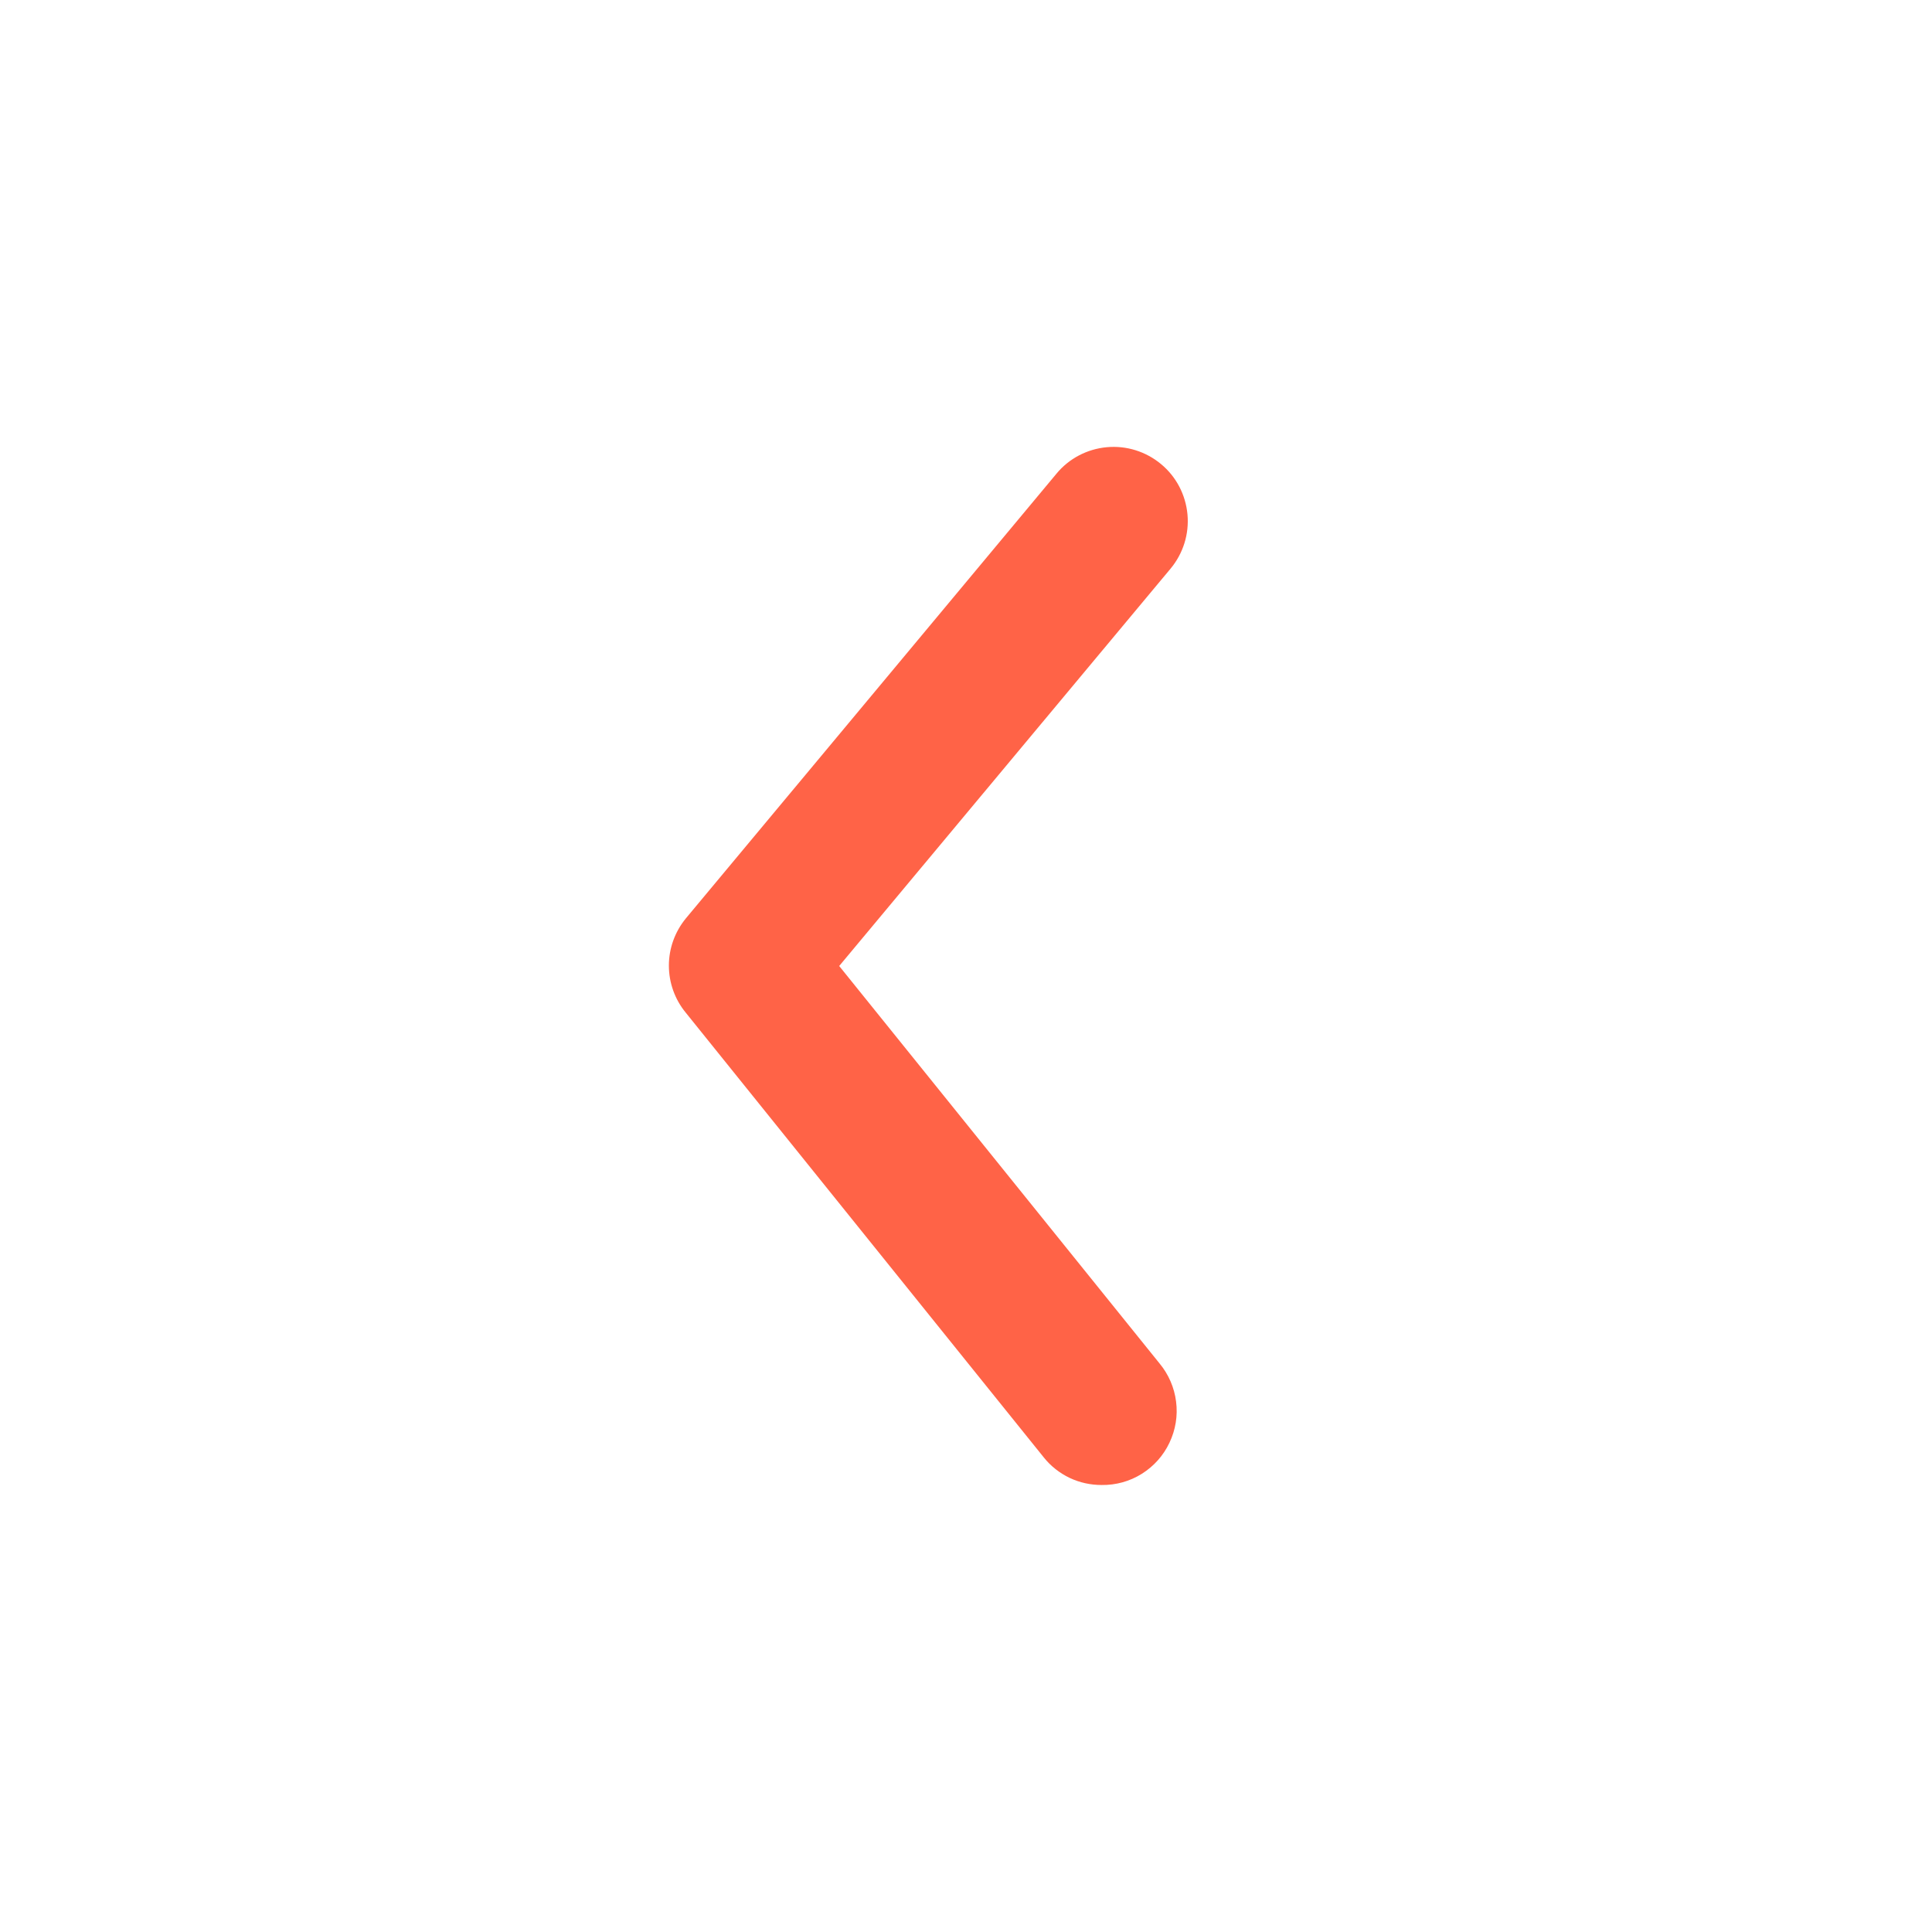
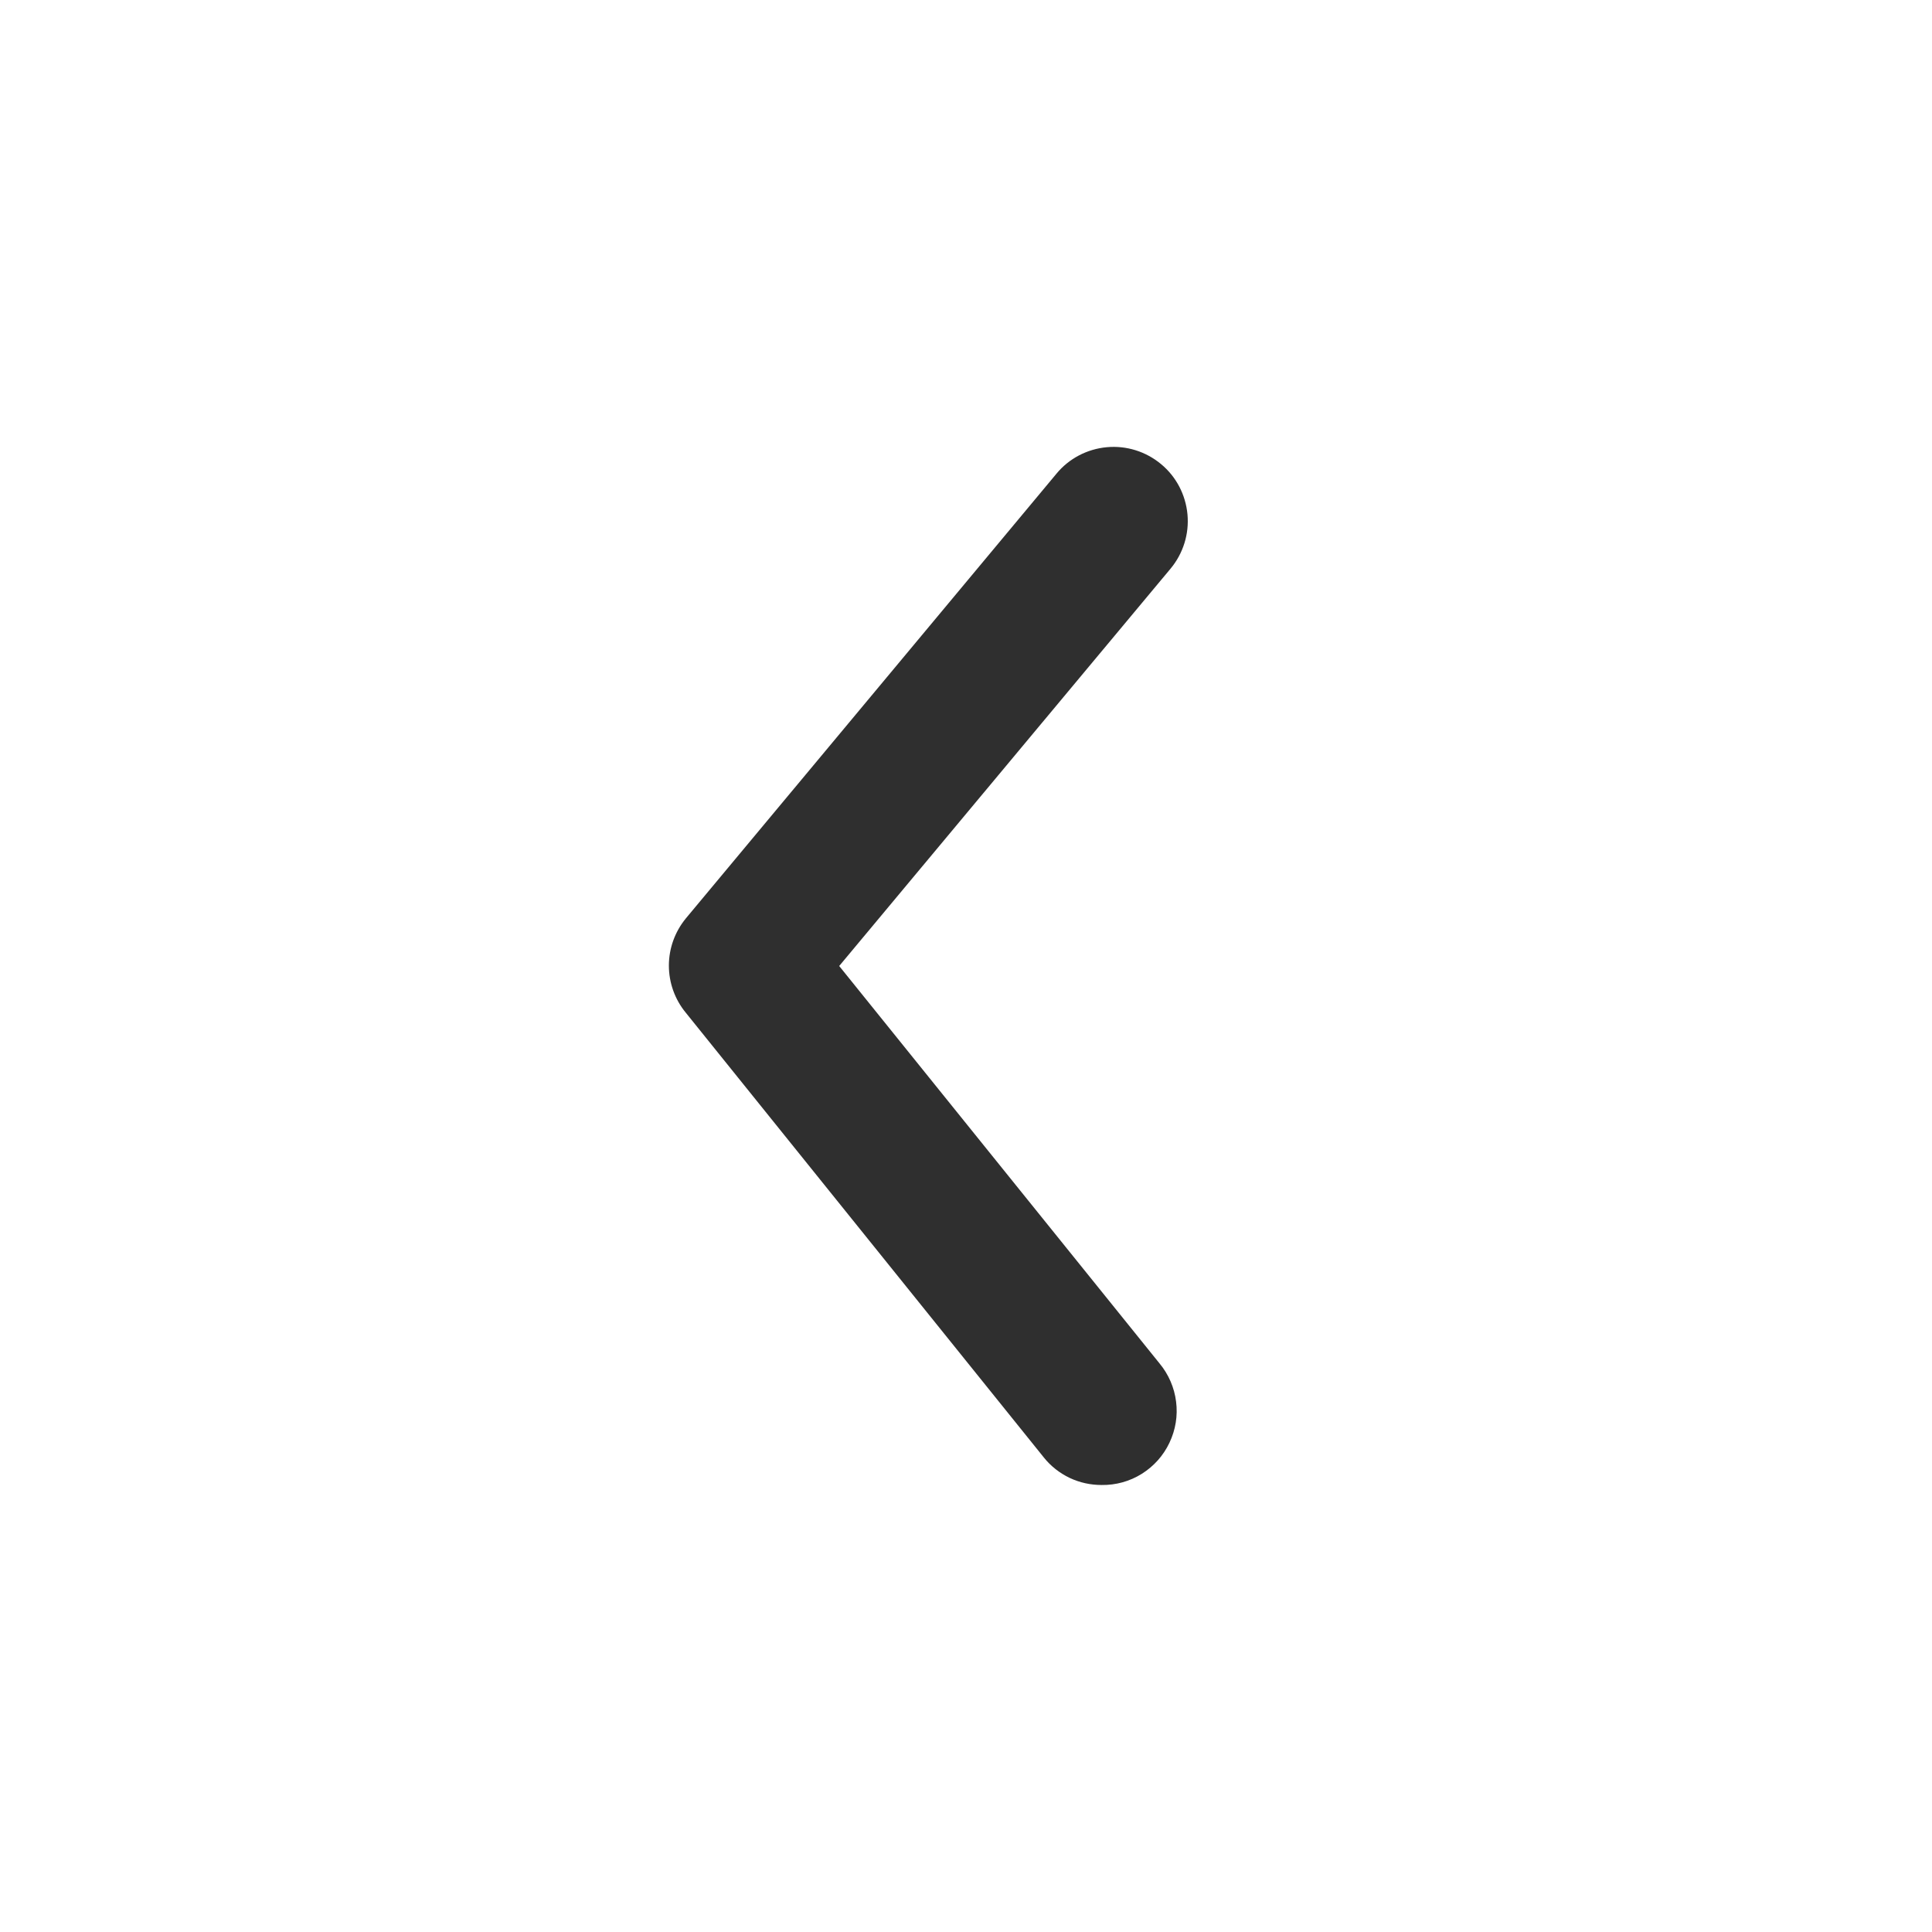
<svg xmlns="http://www.w3.org/2000/svg" width="19" height="19" viewBox="0 0 19 19" fill="none">
-   <path d="M10.834 14.604C10.725 14.604 10.618 14.581 10.519 14.534C10.421 14.487 10.334 14.419 10.266 14.334L6.744 9.959C6.637 9.829 6.578 9.665 6.578 9.496C6.578 9.327 6.637 9.164 6.744 9.033L10.39 4.658C10.513 4.509 10.691 4.416 10.884 4.398C11.077 4.38 11.269 4.44 11.418 4.564C11.567 4.687 11.66 4.865 11.678 5.058C11.696 5.251 11.636 5.443 11.512 5.592L8.253 9.5L11.403 13.408C11.492 13.515 11.549 13.646 11.566 13.784C11.584 13.922 11.561 14.062 11.501 14.188C11.442 14.314 11.347 14.42 11.229 14.494C11.111 14.568 10.974 14.606 10.834 14.604Z" fill="#FF6347" />
+   <path d="M10.834 14.604C10.725 14.604 10.618 14.581 10.519 14.534C10.421 14.487 10.334 14.419 10.266 14.334L6.744 9.959C6.637 9.829 6.578 9.665 6.578 9.496C6.578 9.327 6.637 9.164 6.744 9.033L10.39 4.658C10.513 4.509 10.691 4.416 10.884 4.398C11.077 4.38 11.269 4.44 11.418 4.564C11.567 4.687 11.66 4.865 11.678 5.058C11.696 5.251 11.636 5.443 11.512 5.592L8.253 9.5L11.403 13.408C11.492 13.515 11.549 13.646 11.566 13.784C11.584 13.922 11.561 14.062 11.501 14.188C11.442 14.314 11.347 14.42 11.229 14.494C11.111 14.568 10.974 14.606 10.834 14.604Z" fill="#2f2f2f" />
</svg>
